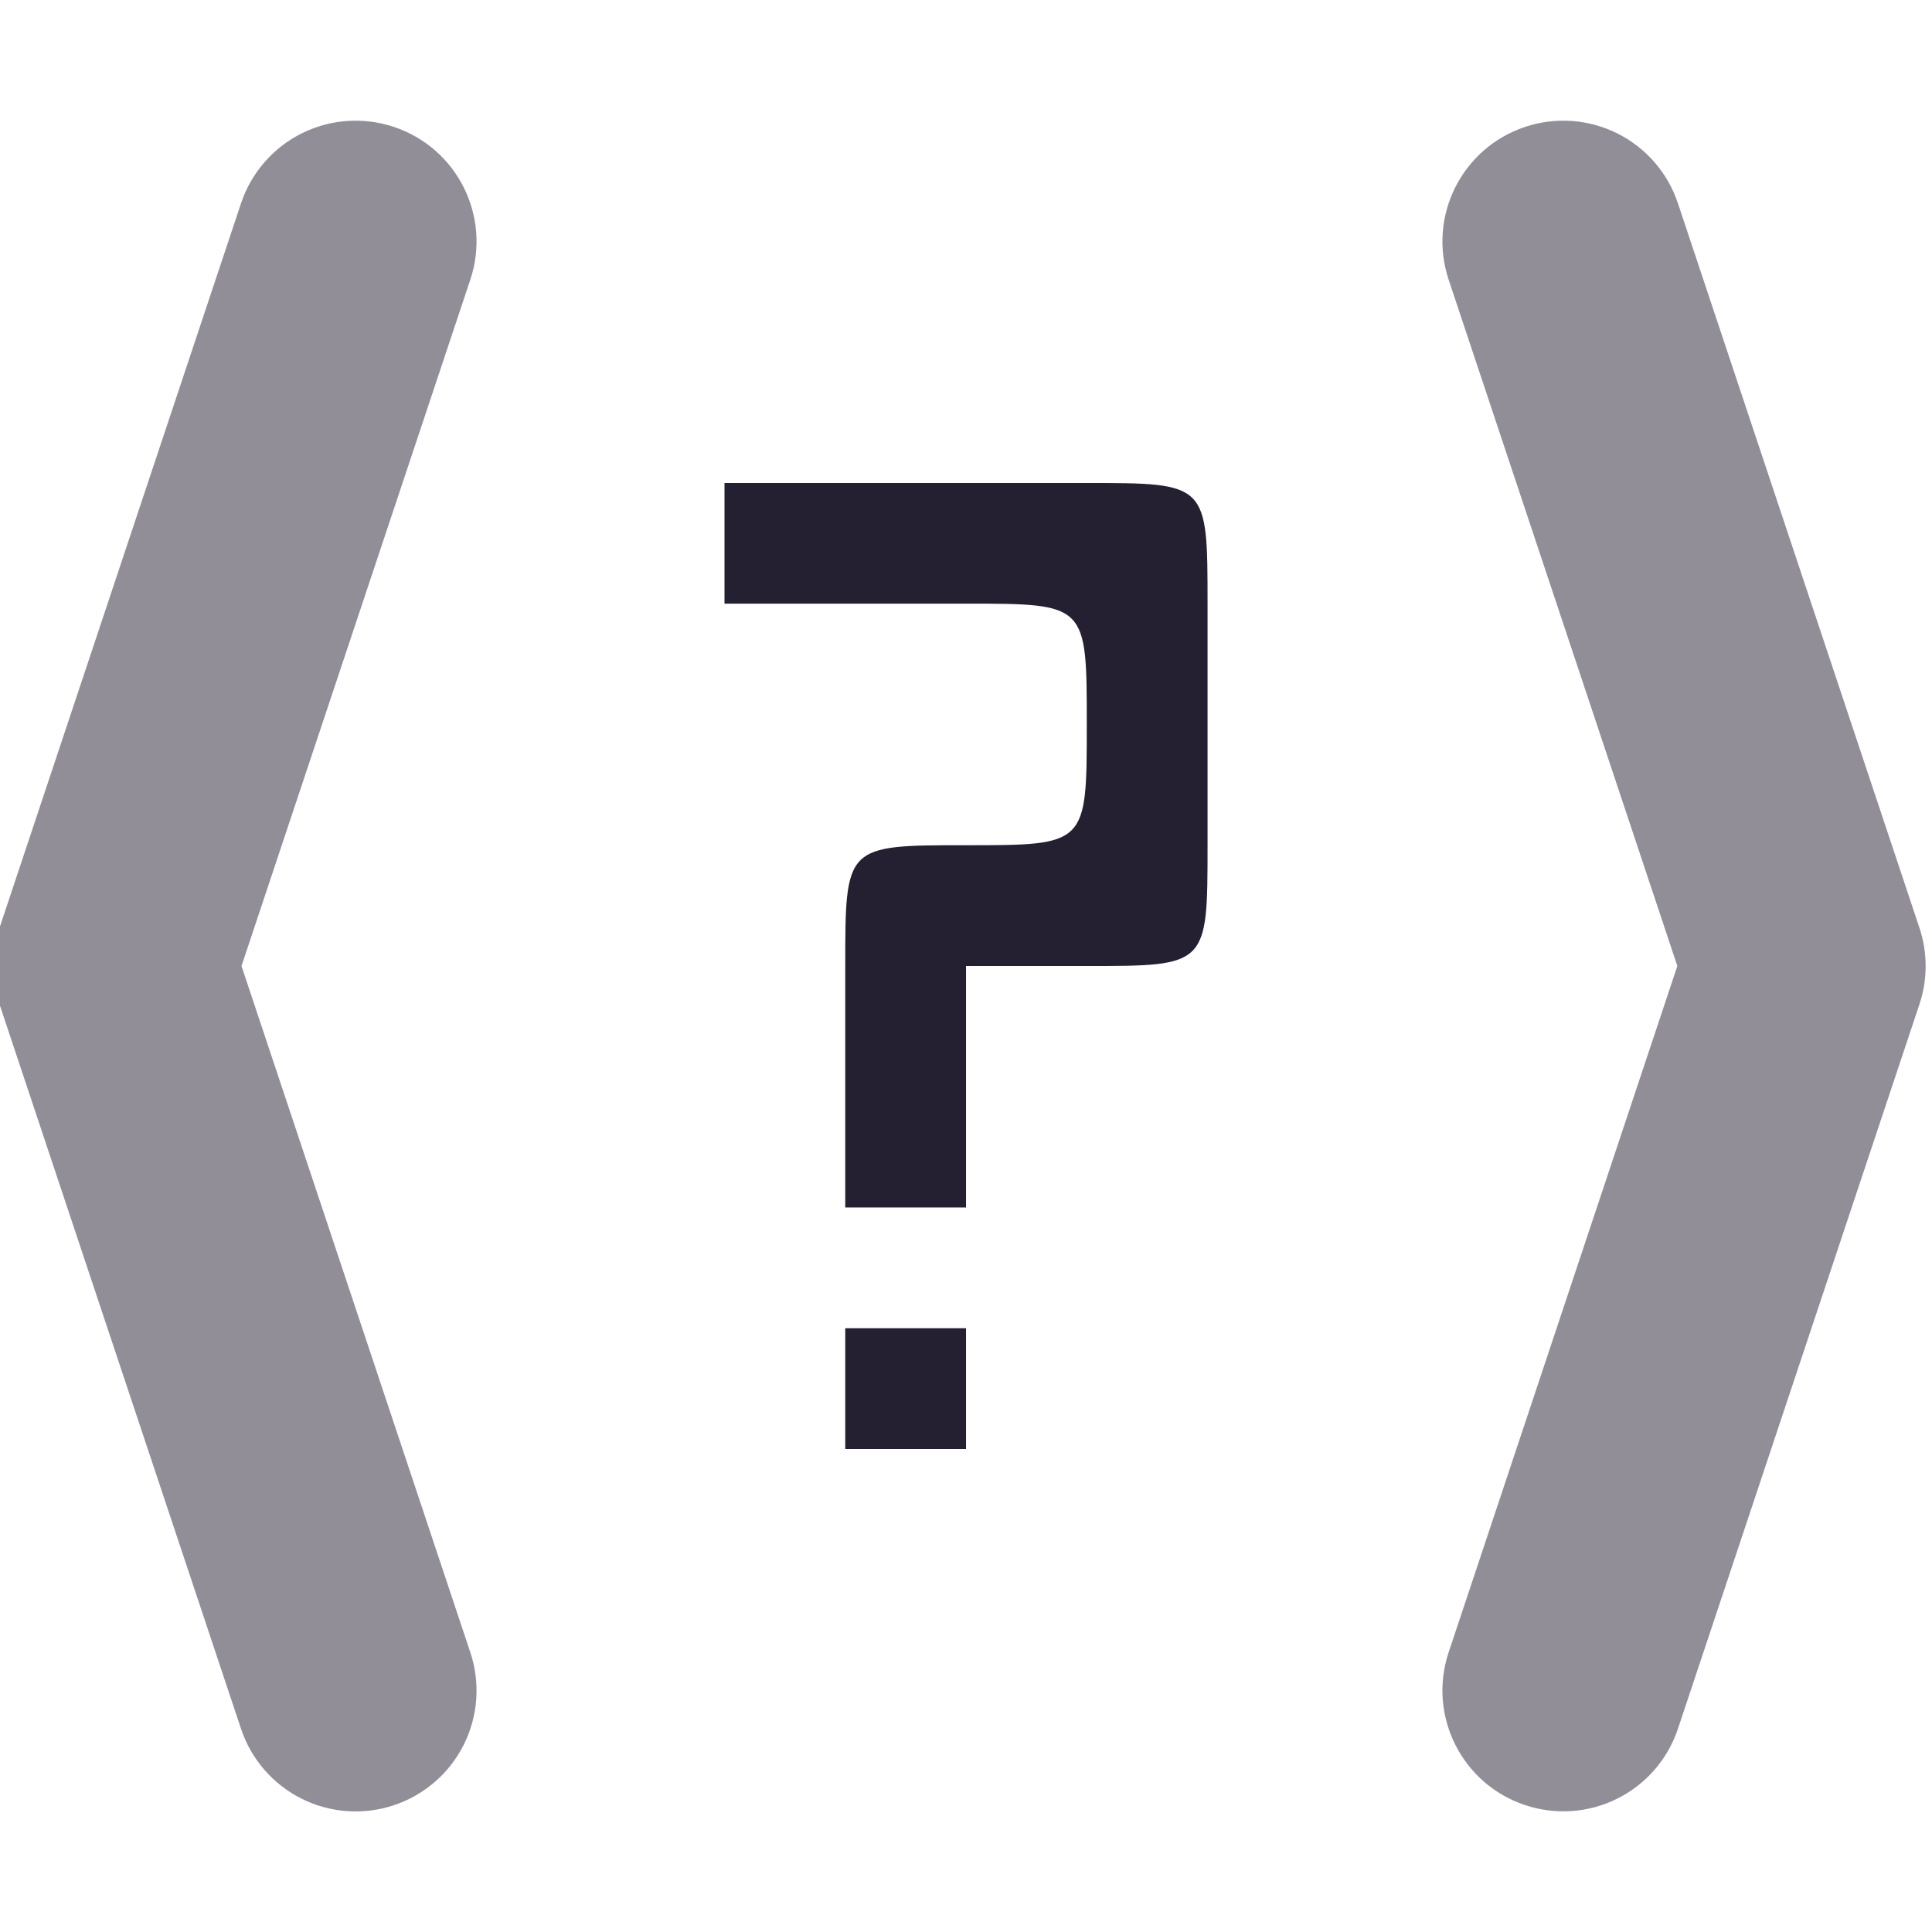
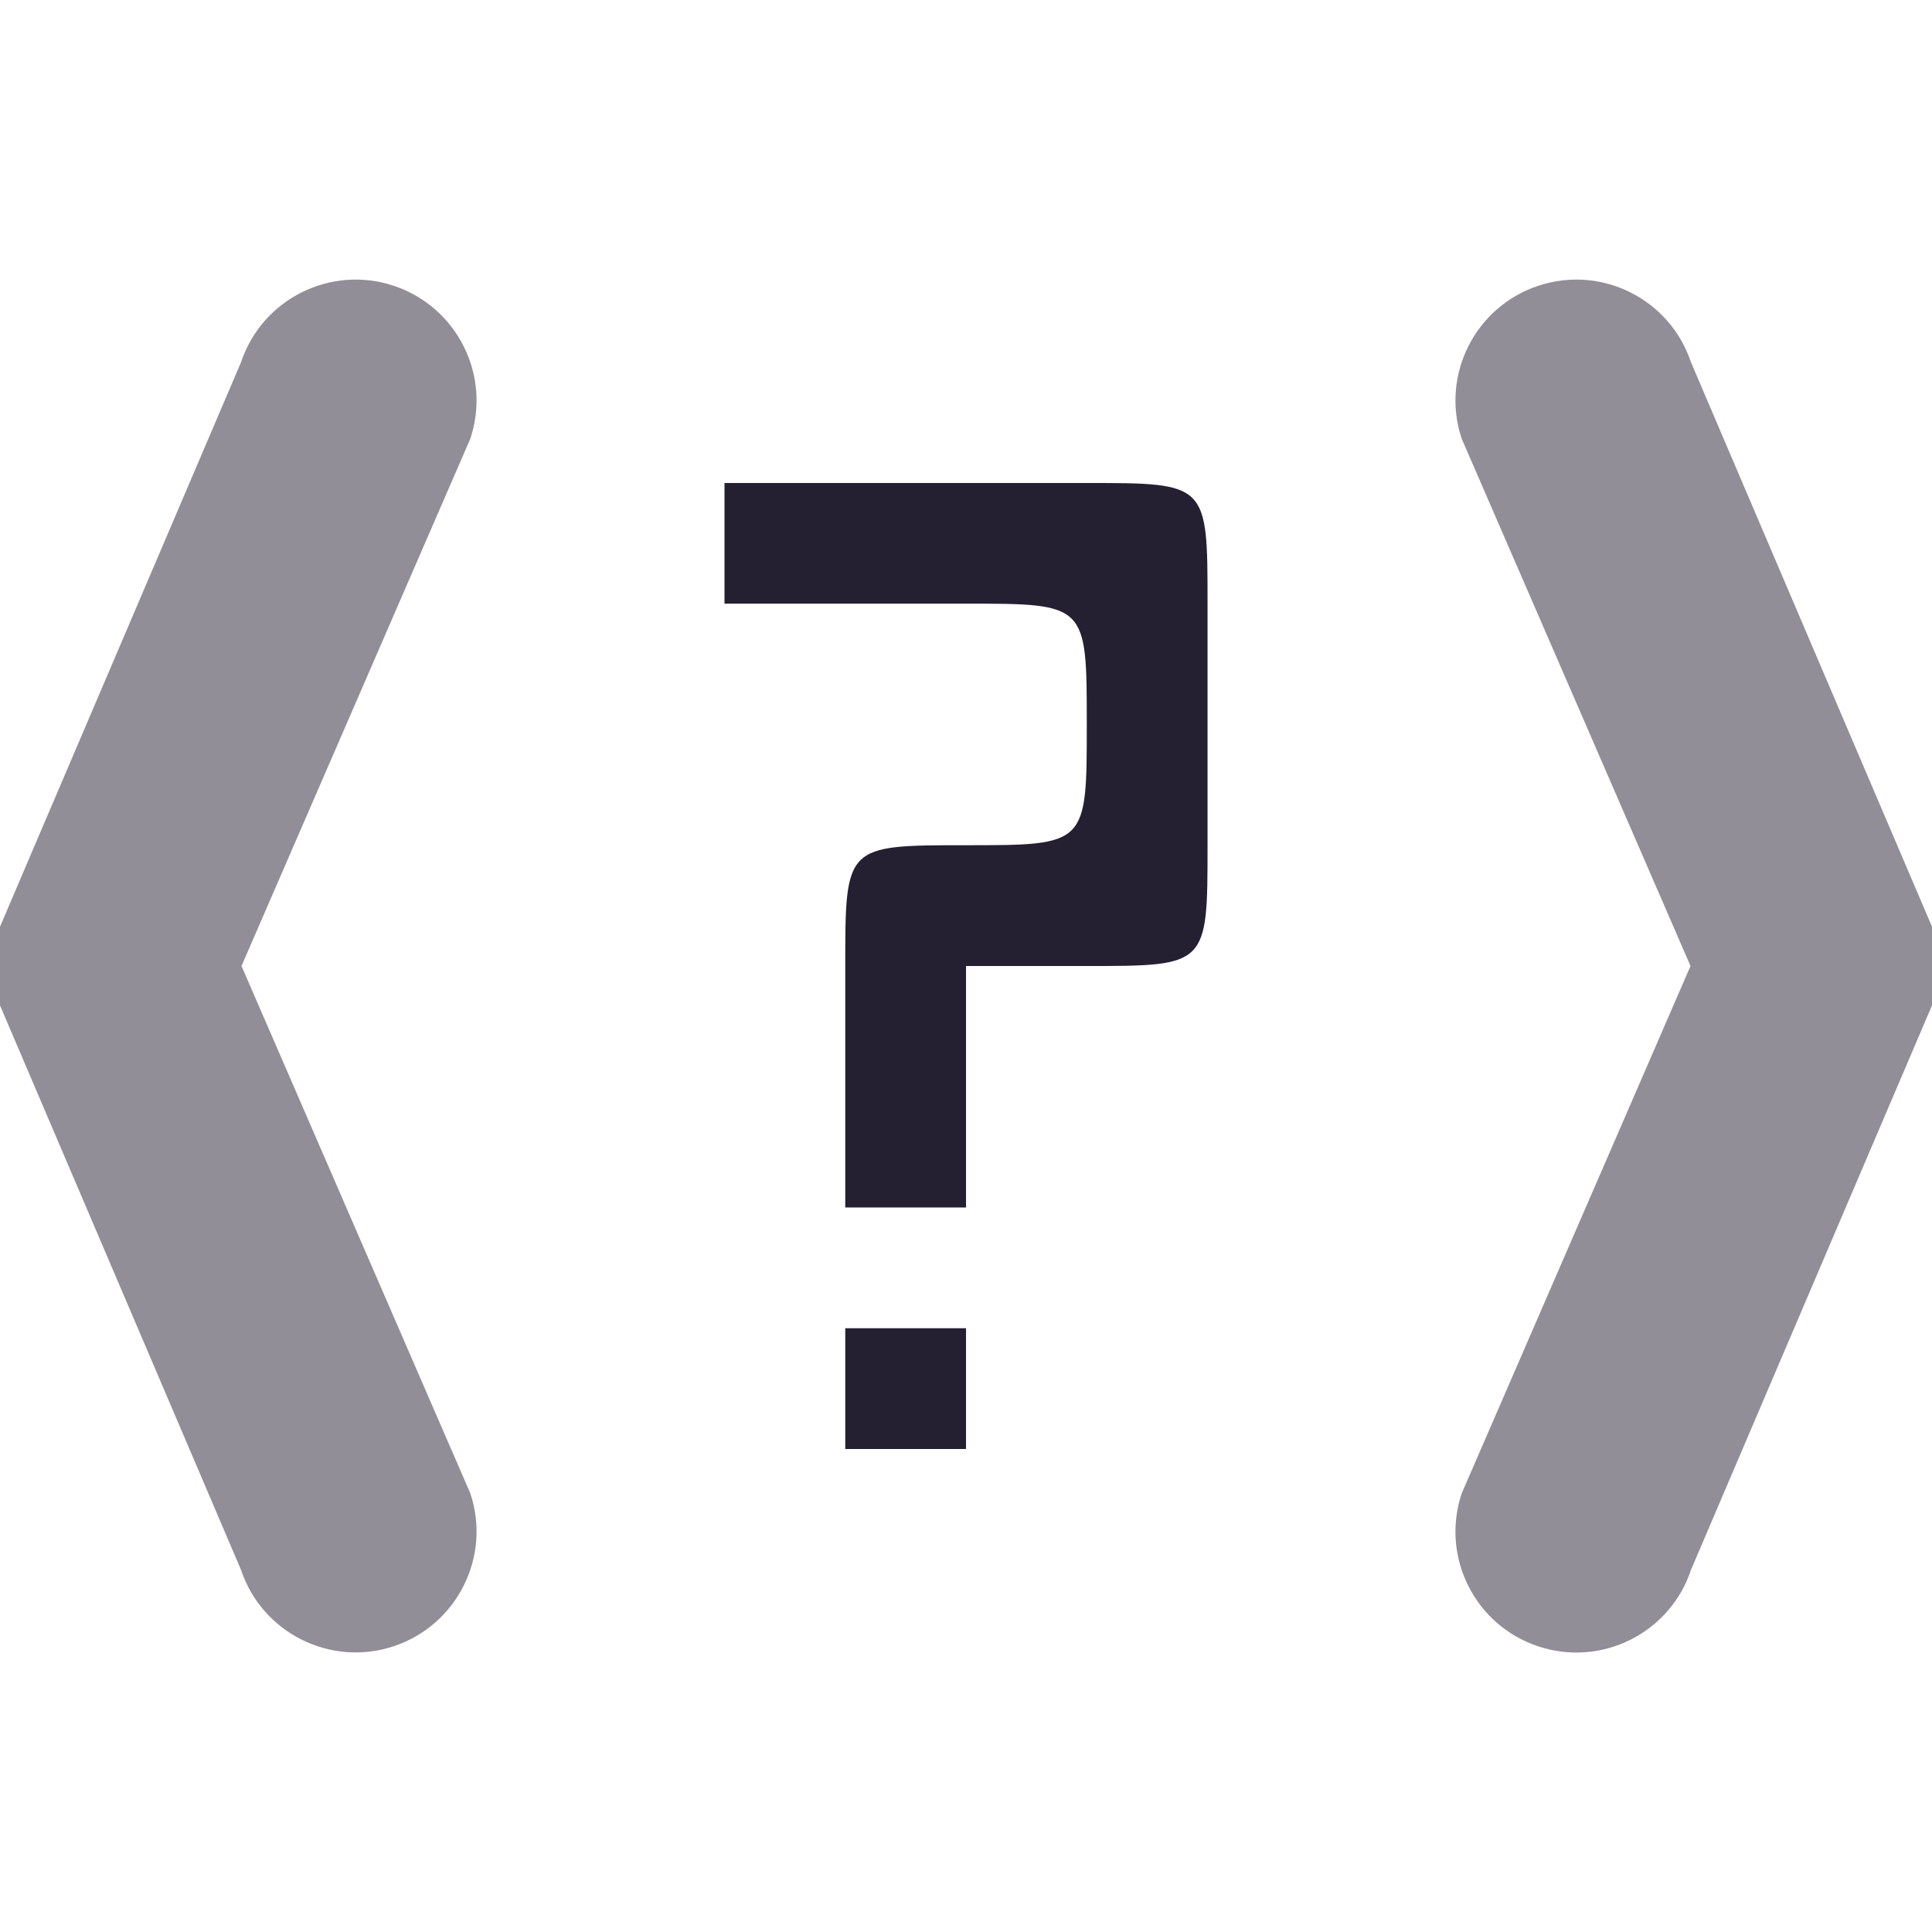
<svg xmlns="http://www.w3.org/2000/svg" height="16" width="16" version="1.1" id="svg6">
  <defs id="defs10" />
-   <g aria-label="?" id="text3019" style="font-size:10px;line-height:1.25;stroke-width:0.95;fill:#241f31" transform="matrix(1.027854,0,0,1.077895,0.8607278,0.7663158)">
-     <path d="M 5.973,9.494 H 6.946 V 10.422 H 5.973 Z M 6.946,8.566 H 5.973 c 0,-0.928 0,-0.928 0,-1.855 0,-0.928 0,-0.928 0.973,-0.928 0.973,0 0.973,0 0.973,-0.928 0,-0.928 0,-0.928 -0.973,-0.928 -0.726,0 -1.399,0 -1.946,0 V 3 c 0.973,0 1.946,0 2.919,0 0.973,0 0.973,0 0.973,0.928 0,0.67 0,1.144 0,1.855 0,0.928 0,0.928 -0.973,0.928 -0.973,0 -0.742,0 -0.973,0 0,0.387 0,0.928 0,1.855 z" id="path8642" style="stroke-width:0.95;fill:#241f31" />
+   <path style="color:#000000;fill:#241f31;stroke-linecap:round;stroke-linejoin:round;-inkscape-stroke:none;fill-opacity:0.5" d="M 3.262,2.367 C 2.737,2.192 2.171,2.476 1.996,3 l -2,4.684 c -0.068,0.205 -0.068,0.427 0,0.633 l 2,4.684 C 2.171,13.524 2.737,13.808 3.262,13.633 3.786,13.458 4.07,12.891 3.895,12.367 L 2,8 3.895,3.633 C 4.07,3.109 3.786,2.542 3.262,2.367 Z" id="path1022" />
+   <path style="color:#000000;fill:#241f31;stroke-linecap:round;stroke-linejoin:round;-inkscape-stroke:none;fill-opacity:0.5" d="M 12.738,2.367 C 13.263,2.192 13.829,2.476 14.004,3 l 2,4.684 c 0.068,0.205 0.068,0.427 0,0.633 l -2,4.684 c -0.174,0.524 -0.741,0.808 -1.266,0.633 -0.524,-0.174 -0.808,-0.741 -0.633,-1.266 L 14,8 12.105,3.633 C 11.93,3.109 12.214,2.542 12.738,2.367 Z" id="path1022-3" />
+   <g aria-label="?" id="text3019" style="font-size:10px;line-height:1.25;fill:#241f31;stroke-width:0.95" transform="matrix(1.027854,0,0,1.077895,0.8607278,0.766316)">
+     <path d="M 5.973,9.494 H 6.946 V 10.422 H 5.973 Z M 6.946,8.566 H 5.973 c 0,-0.928 0,-0.928 0,-1.855 0,-0.928 0,-0.928 0.973,-0.928 0.973,0 0.973,0 0.973,-0.928 0,-0.928 0,-0.928 -0.973,-0.928 -0.726,0 -1.399,0 -1.946,0 V 3 c 0.973,0 1.946,0 2.919,0 0.973,0 0.973,0 0.973,0.928 0,0.67 0,1.144 0,1.855 0,0.928 0,0.928 -0.973,0.928 -0.973,0 -0.742,0 -0.973,0 0,0.387 0,0.928 0,1.855 z" id="path8642" style="fill:#241f31;stroke-width:0.95" />
  </g>
-   <path style="color:#000000;fill:#241f31;stroke-linecap:round;stroke-linejoin:round;-inkscape-stroke:none;fill-opacity:0.5" d="M 3.262,1.051 A 1,1 0 0 0 1.996,1.684 l -2,6 a 1,1 0 0 0 0,0.633 l 2,6 a 1,1 0 0 0 1.266,0.633 1,1 0 0 0 0.633,-1.266 L 2,8 3.895,2.316 A 1,1 0 0 0 3.262,1.051 Z" id="path1022" />
-   <path style="color:#000000;fill:#241f31;stroke-linecap:round;stroke-linejoin:round;-inkscape-stroke:none;fill-opacity:0.5" d="m 12.63,1.051 a 1,1 0 0 1 1.266,0.633 l 2,6 a 1,1 0 0 1 0,0.633 l -2,6 A 1,1 0 0 1 12.63,14.949 1,1 0 0 1 11.997,13.684 L 13.891,8 11.997,2.316 A 1,1 0 0 1 12.63,1.051 Z" id="path1022-3" />
</svg>
